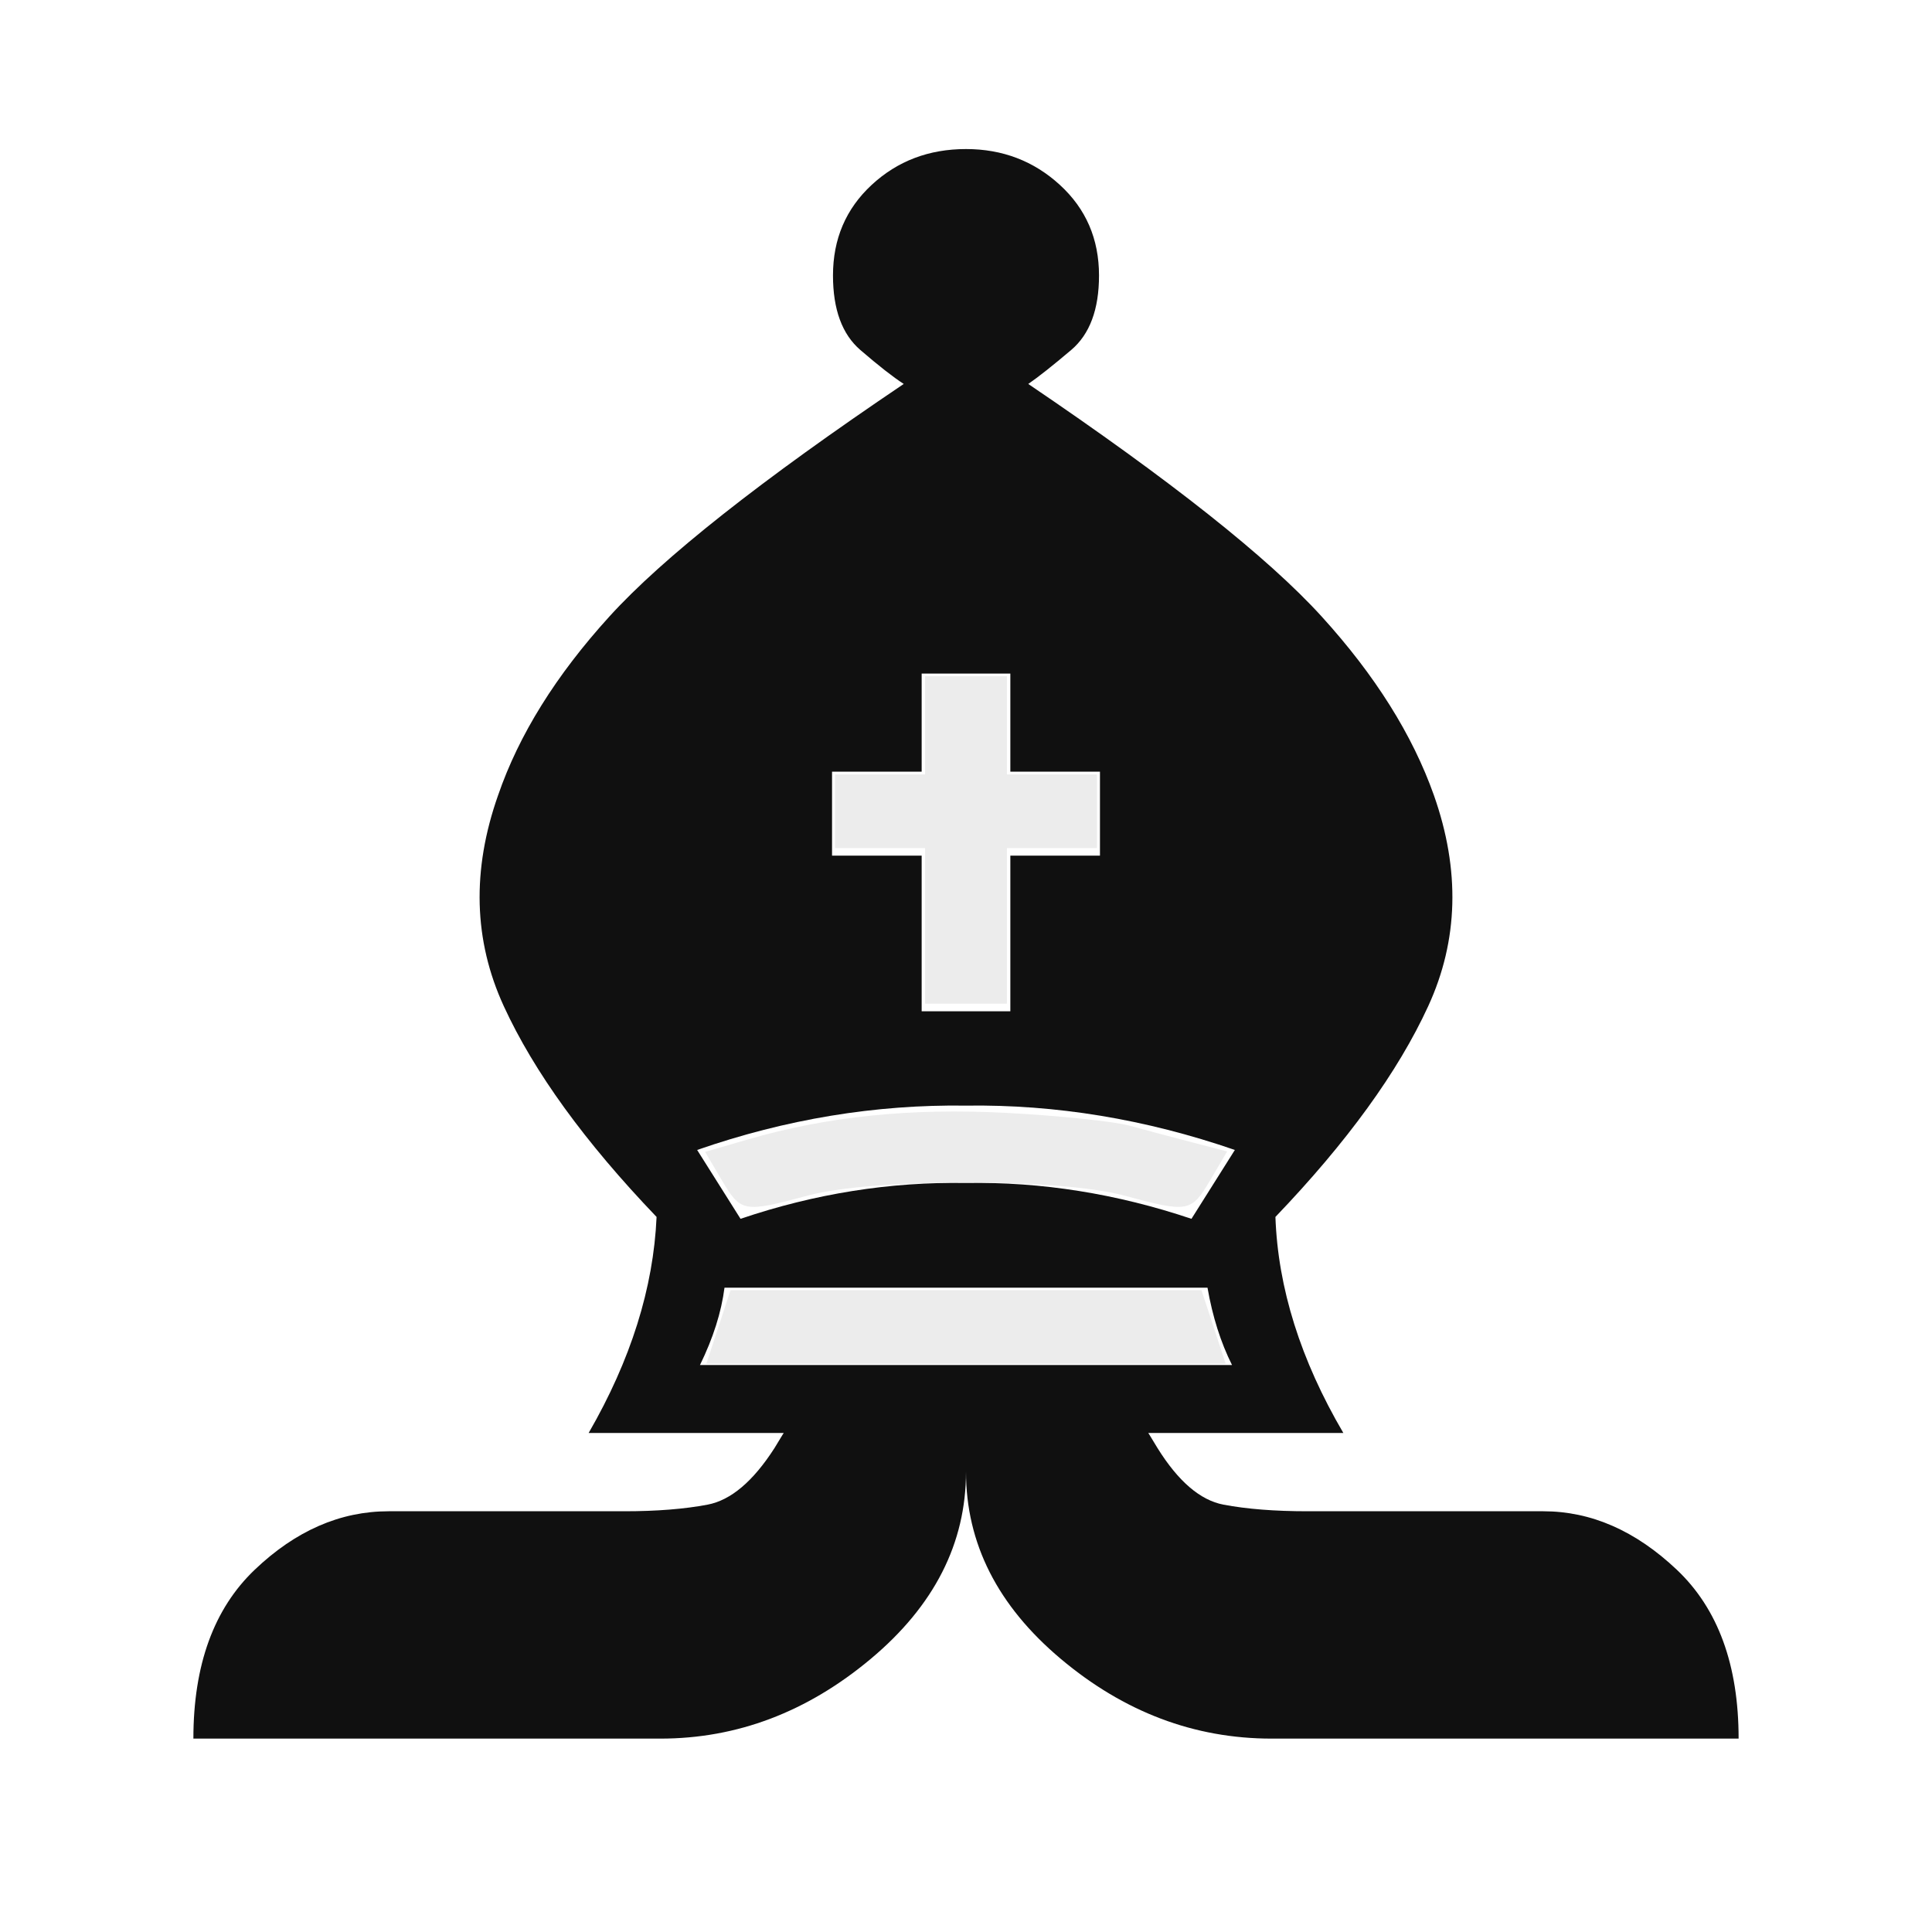
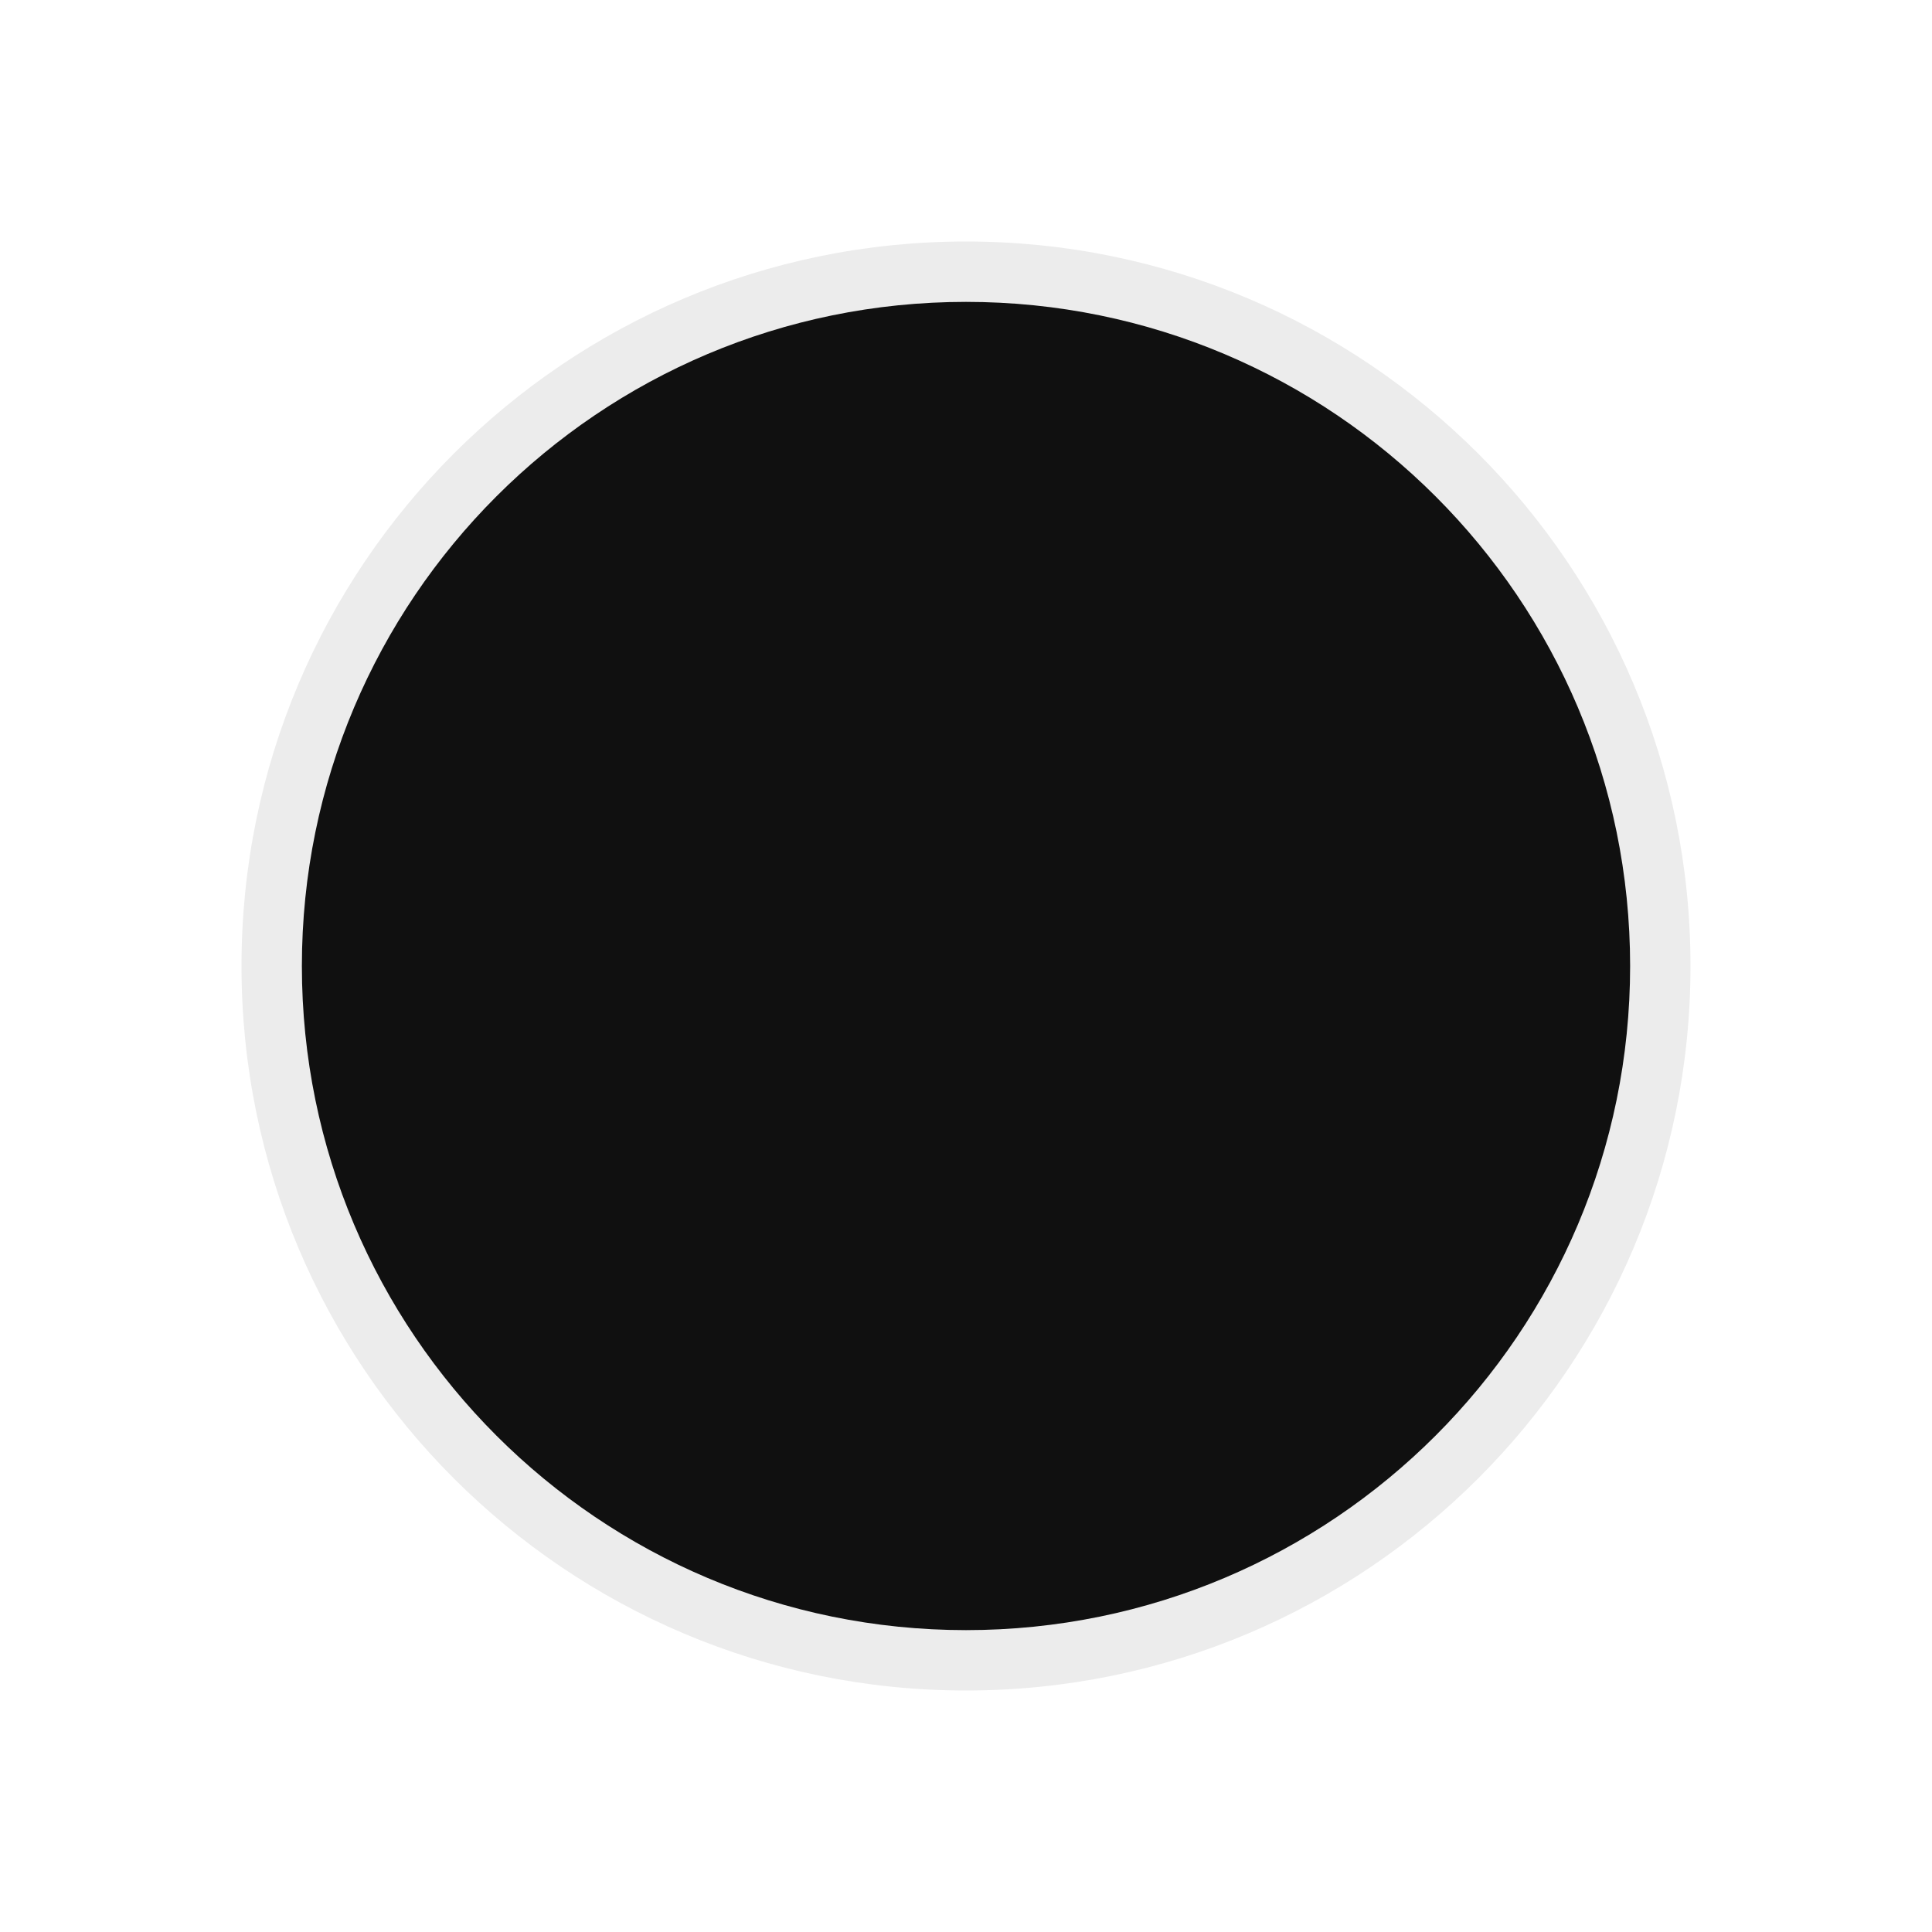
<svg xmlns="http://www.w3.org/2000/svg" viewBox="0 0 2048 2048" id="svg2" version="1.1" width="100%" height="100%">
  <defs id="defs10" />
  <g transform="matrix(1 0 0 -1 0 2048)" id="g4">
-     <path fill="#101010" d="M768 683q-5 -39 -26 -82h564q-18 36 -26 82h-512zM1263 756l46 73q-142 49 -285 47q-144 2 -285 -47l46 -73q118 40 239 38q120 2 239 -38zM831 529h-207q67 116 72 229q-114 119 -162 223.5t-6 223.5q33 96 118 189.5t312 246.5q-17 11 -46 36t-29 79q0 58 41 96t100 38 q58 0 99.5 -38t41.5 -96q0 -54 -29.5 -79t-45.5 -36q226 -153 311 -246.5t119 -189.5q42 -119 -6 -223.5t-162 -223.5q4 -113 72 -229h-207q-2 4 10 -16q33 -53 70 -60t89 -7h250q76 0 141.5 -62t65.5 -179h-495q-123 0 -223.5 84.5t-100.5 198.5q0 -114 -101 -198.5 t-223 -84.5h-495q0 117 65 179t142 62h250q51 0 88 7t71 60q12 20 10 16zM977 1230h-95v-89h95v-165h94v165h95v89h-95v104h-94v-104z" id="path6" />
+     <circle style="fill:#ececec;fill-opacity:1;stroke:#101010;stroke-width:0;stroke-linecap:round;stroke-linejoin:miter;stroke-miterlimit:3.8;stroke-opacity:1;stroke-dasharray:none;stroke-dashoffset:0" cx="1024" cy="1024" r="768" />
+     <circle style="fill:#101010;fill-opacity:1;stroke:#101010;stroke-width:0;stroke-linecap:round;stroke-linejoin:miter;stroke-miterlimit:3.8;stroke-opacity:1;stroke-dasharray:none;stroke-dashoffset:0" cx="1024" cy="1024" r="704" />
  </g>
-   <path style="fill:#ececec;fill-opacity:1;stroke:#101010;stroke-width:0;stroke-linecap:round;stroke-linejoin:miter;stroke-miterlimit:3.8;stroke-opacity:1;stroke-dasharray:none;stroke-dashoffset:0" d="m 761.54,1406.698 12.856,-39.051 249.604,0 249.604,0 12.856,39.051 12.856,39.051 -275.316,0 -275.316,0 12.856,-39.051 z" id="path2989" />
-   <path style="fill:#ececec;fill-opacity:1;stroke:#101010;stroke-width:0;stroke-linecap:round;stroke-linejoin:miter;stroke-miterlimit:3.8;stroke-opacity:1;stroke-dasharray:none;stroke-dashoffset:0" d="m 765.078,1250.948 -17.653,-29.92 44.999,-13.068 c 84.665,-24.587 172.411,-33.595 274.965,-28.23 54.888,2.872 113.464,8.979 130.169,13.573 16.705,4.594 46.779,12.606 66.831,17.806 l 36.459,9.454 -17.79,30.152 c -20.327,34.452 -23.311,34.992 -91.585,16.586 -68.72,-18.527 -266.228,-18.527 -334.948,0 -68.23,18.395 -71.266,17.852 -91.448,-16.353 z" id="path2991" />
-   <path style="fill:#ececec;fill-opacity:1;stroke:#101010;stroke-width:0;stroke-linecap:round;stroke-linejoin:miter;stroke-miterlimit:3.8;stroke-opacity:1;stroke-dasharray:none;stroke-dashoffset:0" d="m 980.61,981.478 0,-82.441 -47.729,0 -47.729,0 0,-39.051 0,-39.051 47.729,0 47.729,0 0,-52.068 0,-52.068 43.39,0 43.39,0 0,52.068 0,52.068 47.729,0 47.729,0 0,39.051 0,39.051 -47.729,0 -47.729,0 0,82.441 0,82.441 -43.39,0 -43.39,0 0,-82.441 z" id="path2993" />
</svg>
